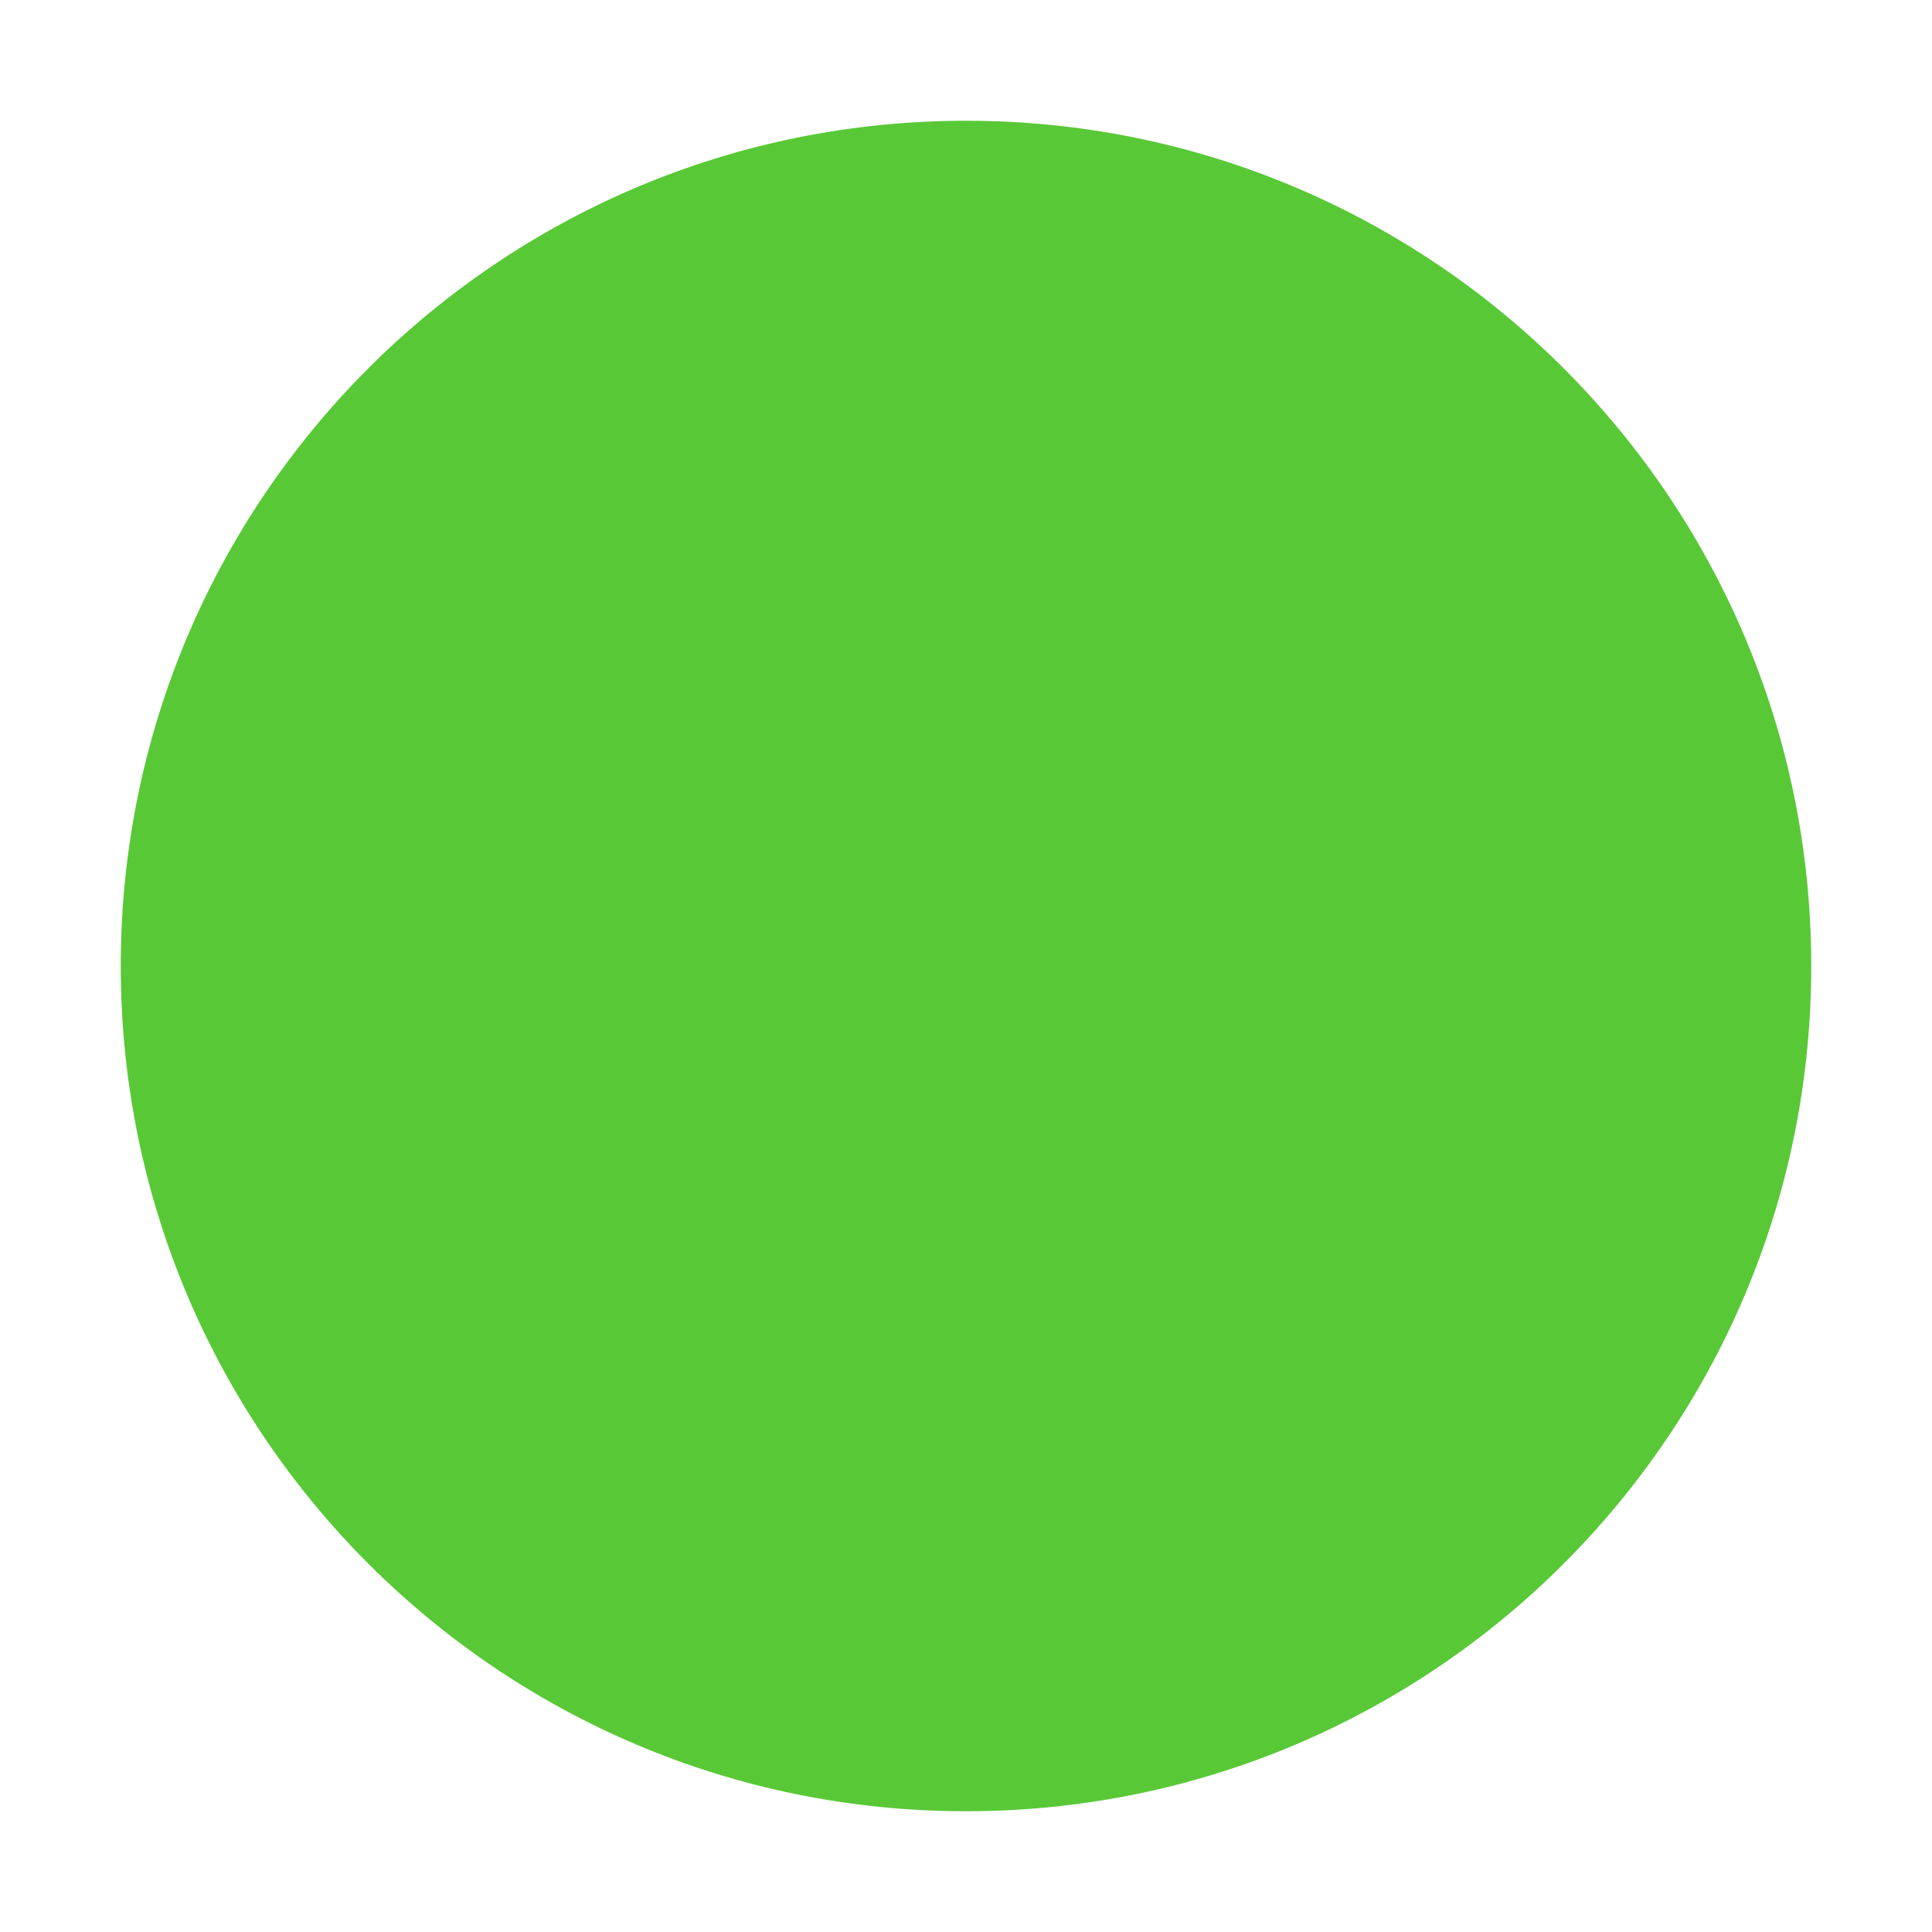
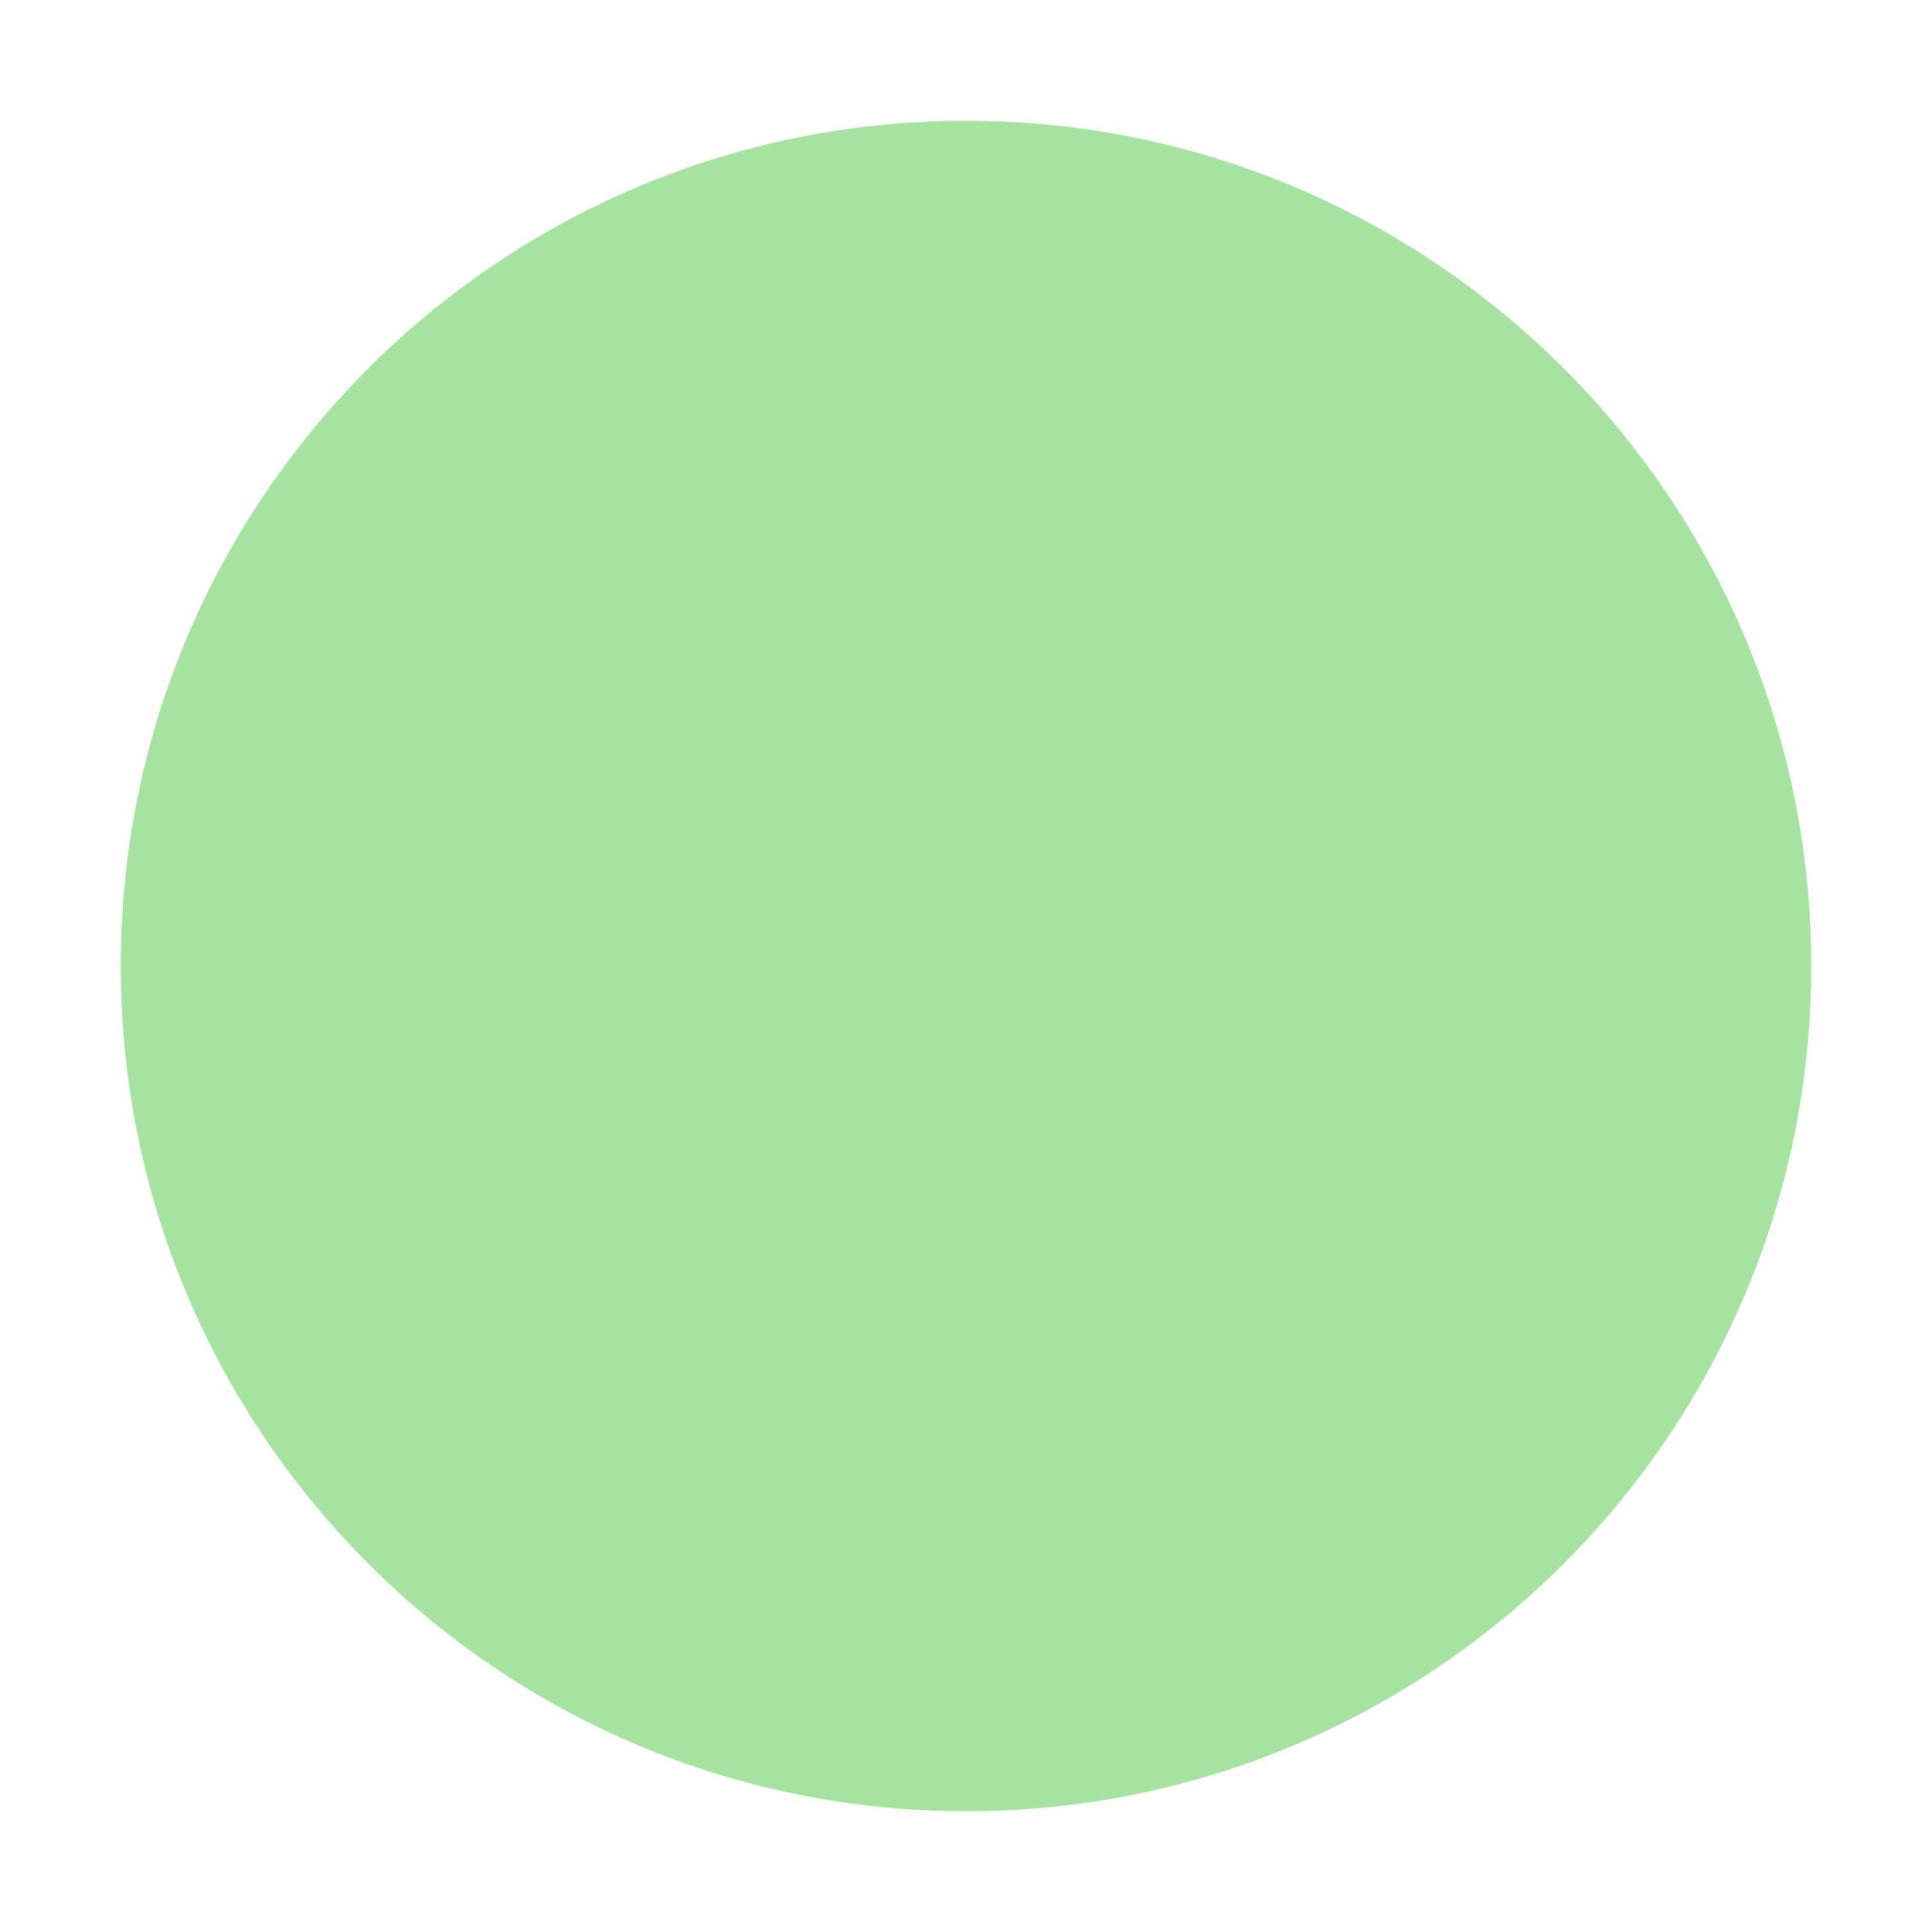
<svg xmlns="http://www.w3.org/2000/svg" width="16" height="16" version="1.1">
  <rect y="6.1035e-7" width="16" height="16" ry="1.6931e-5" opacity="0" stroke-width=".474" style="paint-order:markers stroke fill" />
-   <path d="m8 15c3.866 0 7-3.134 7-7s-3.134-7-7-7c-3.866 0-7 3.134-7 7s3.134 7 7 7" fill="#59c837" fill-rule="evenodd" />
+   <path d="m8 15c3.866 0 7-3.134 7-7s-3.134-7-7-7c-3.866 0-7 3.134-7 7s3.134 7 7 7" fill="#a6e3a1" fill-rule="evenodd" />
</svg>
